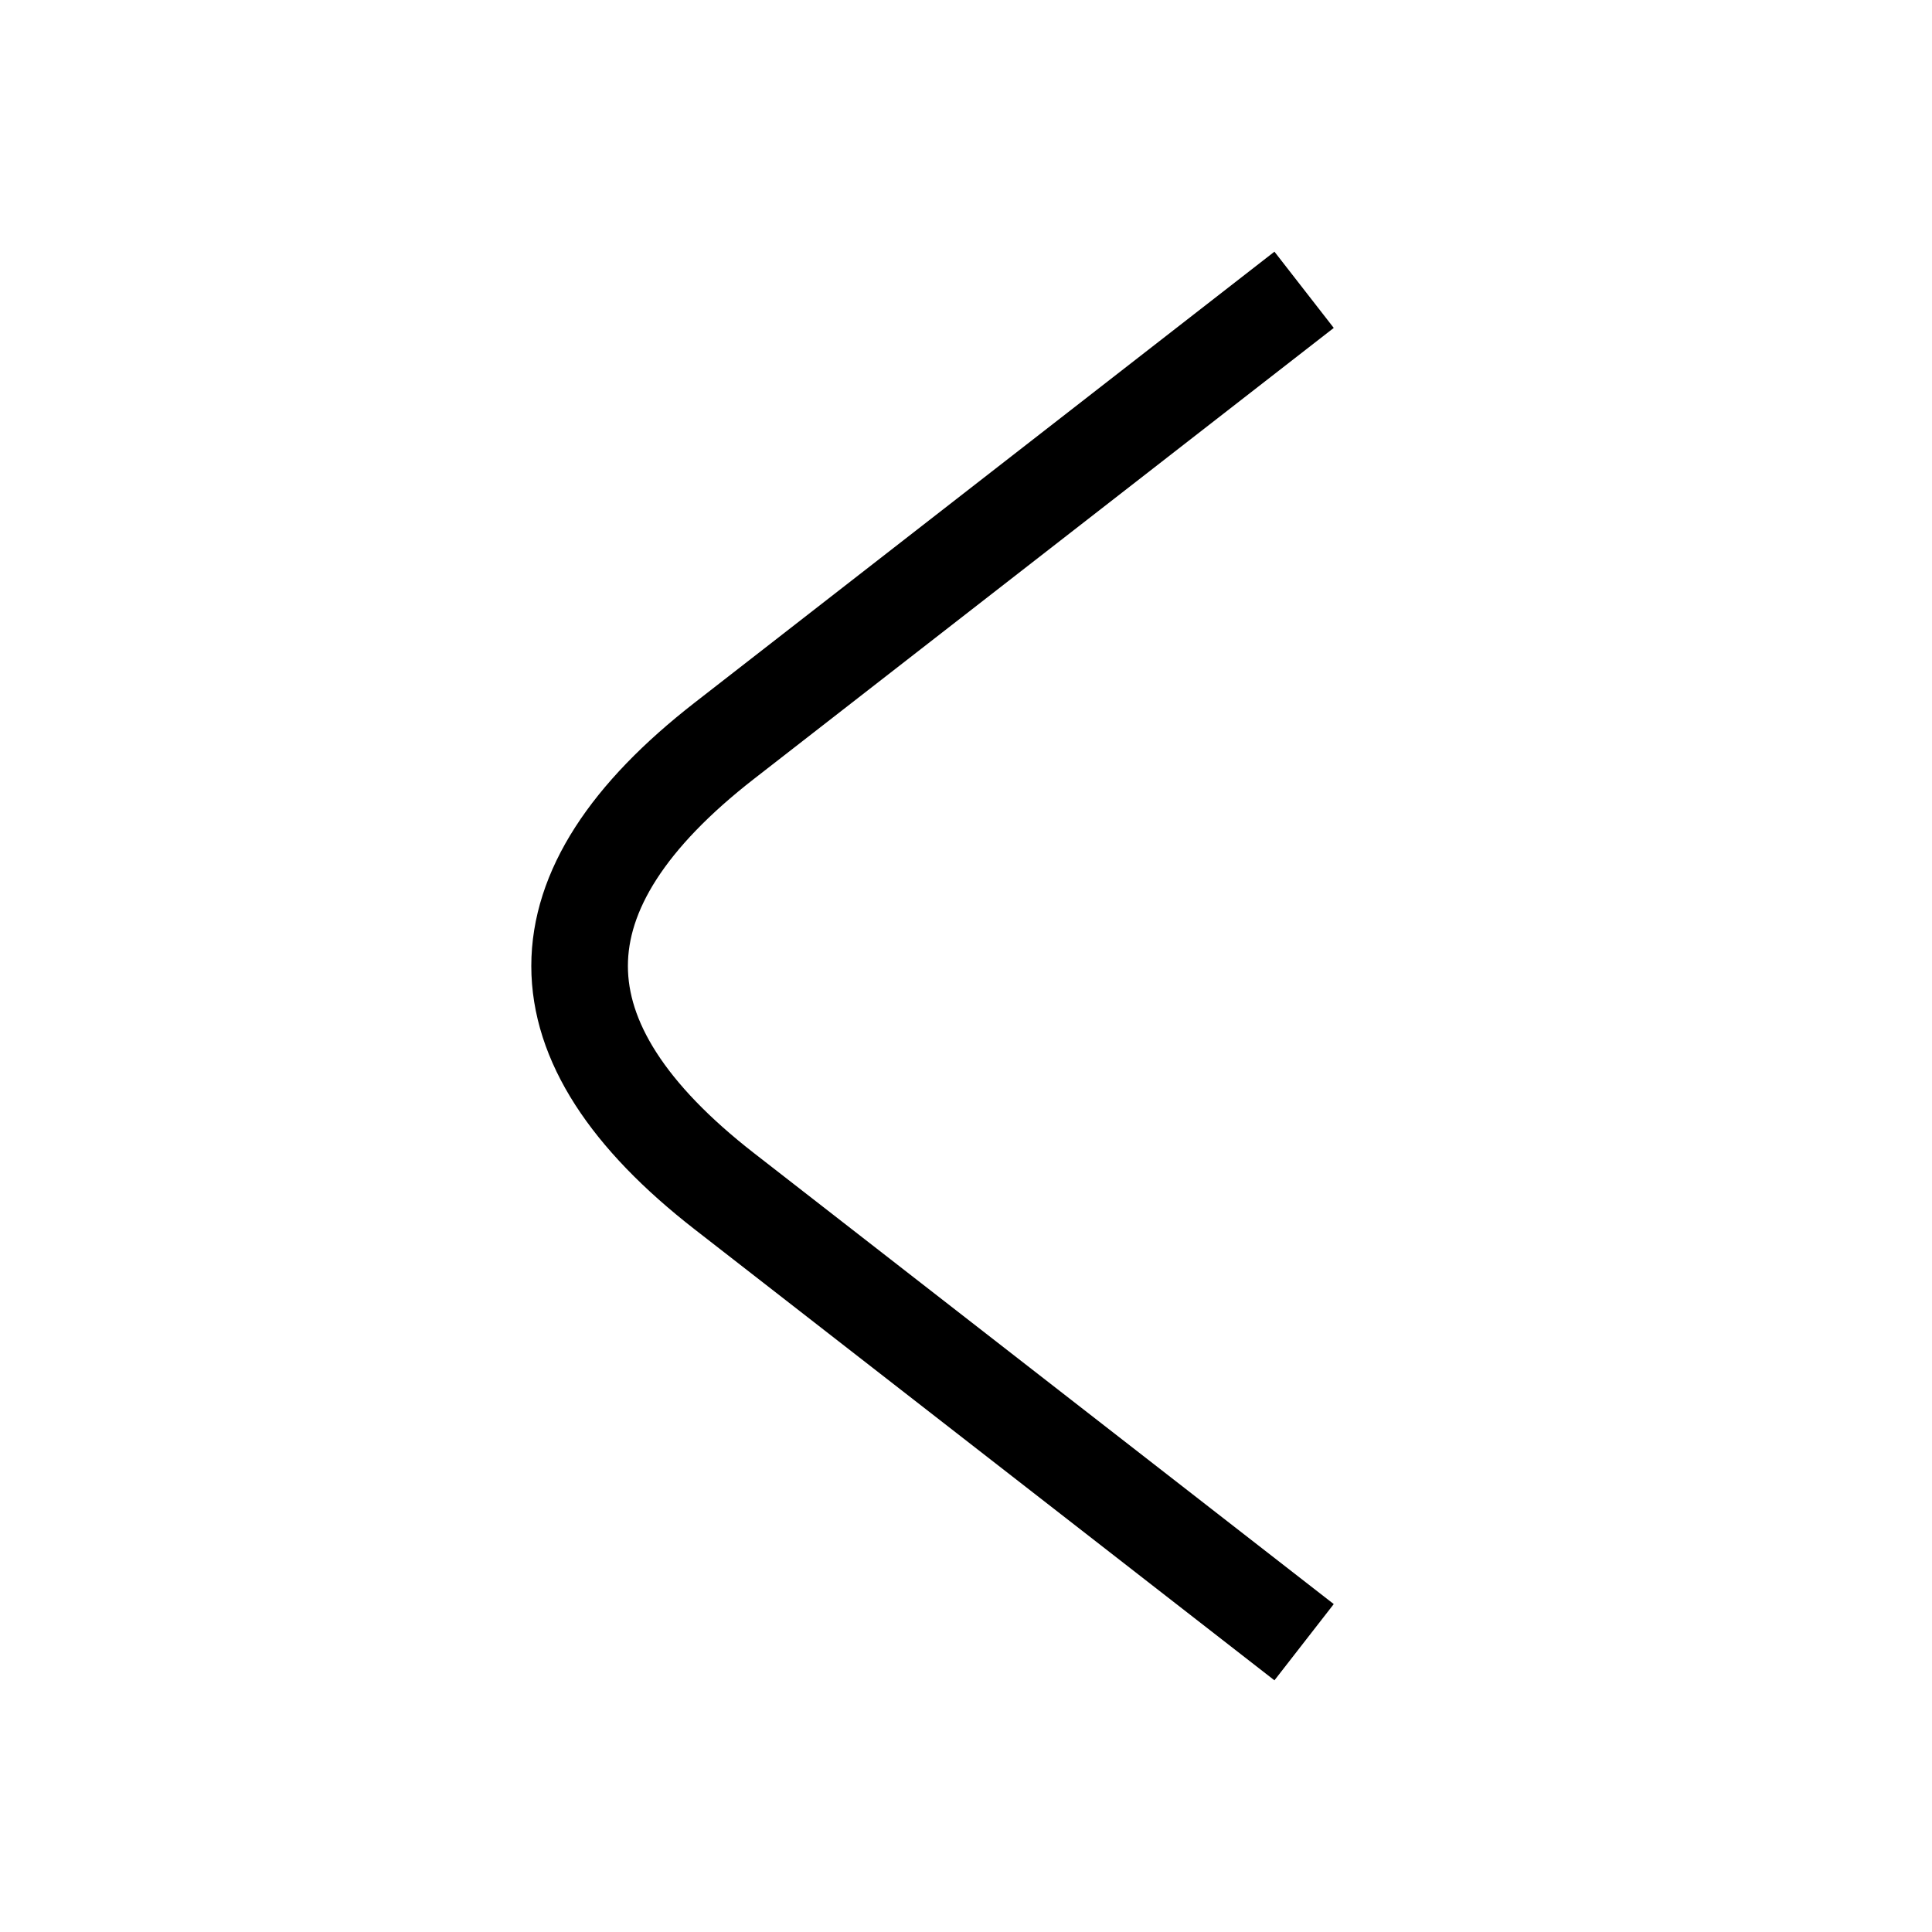
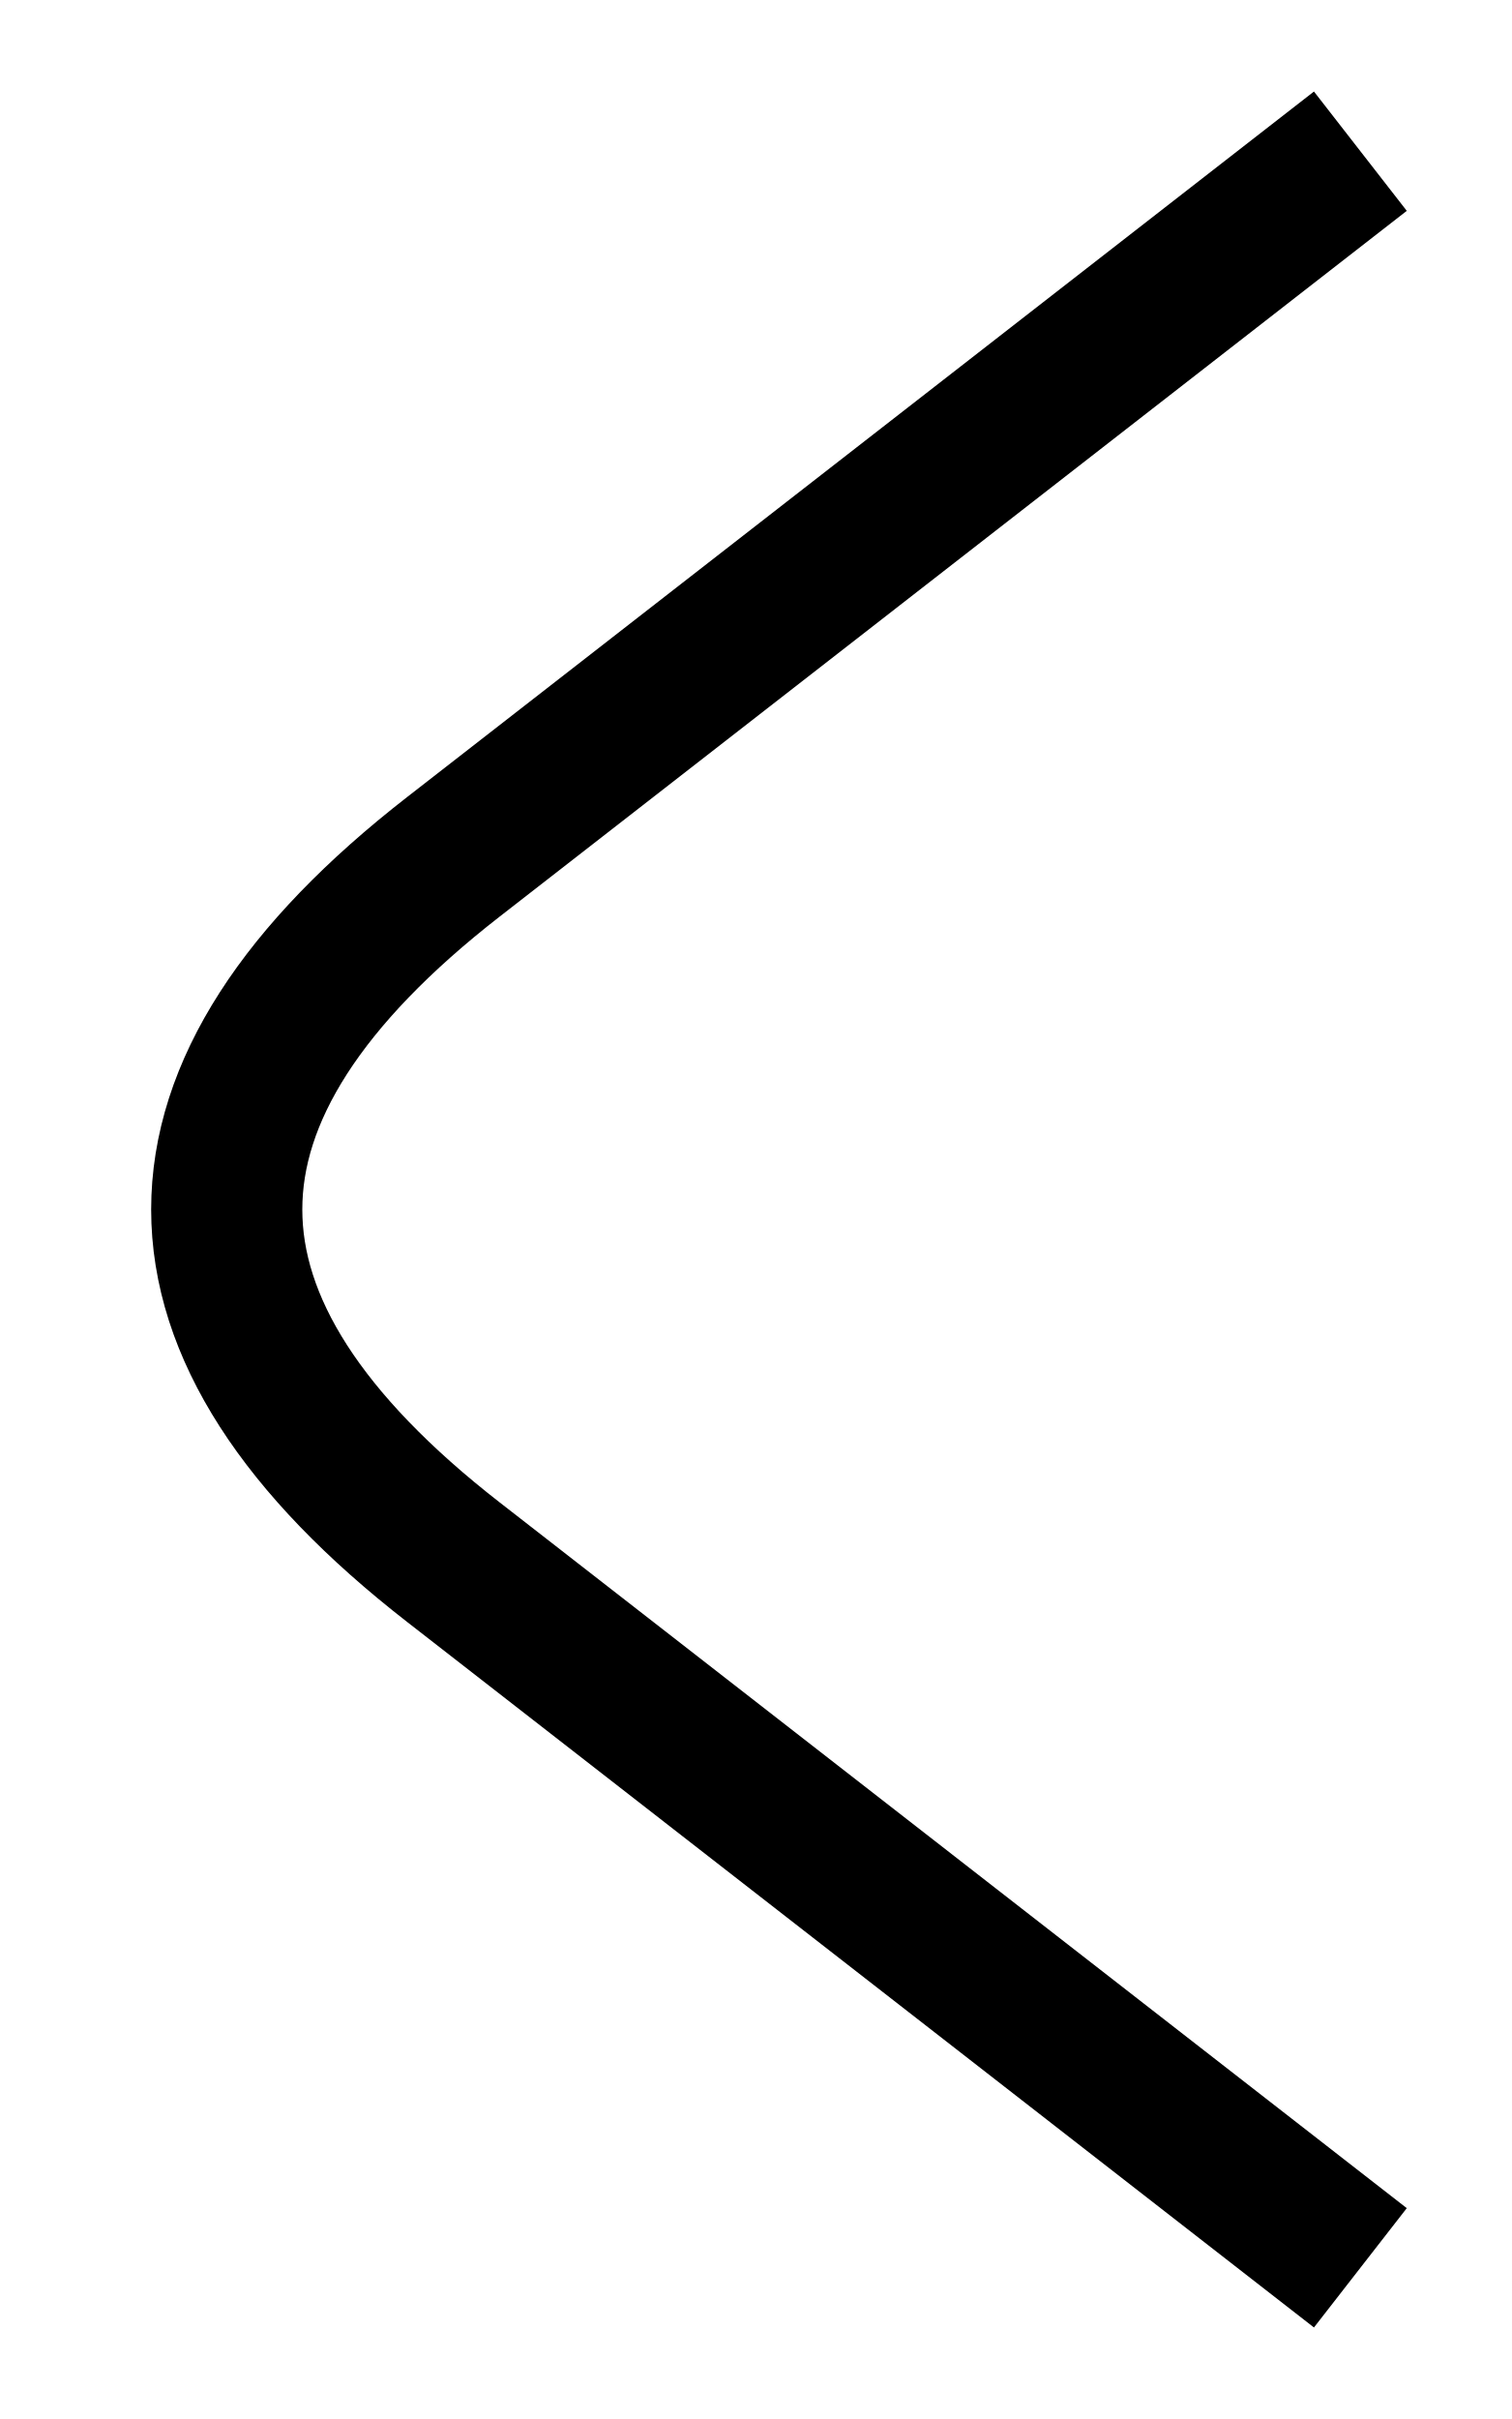
- <svg xmlns="http://www.w3.org/2000/svg" fill="transparent" viewBox="0 0 200 200">
-   <path stroke="black" fill="none" stroke-width="10" d="M 135 30 C  125 37.78,  85 68.89,  75 76.67 C  55 92.22,  55 107.78,  75 123.33 C  85 131.11,  125 162.22,  135 170 " />
+ <svg xmlns="http://www.w3.org/2000/svg" fill="transparent" viewBox="-55 -80 100 160" width="100px" height="160px">
+   <path stroke="black" fill="none" stroke-width="10" d="M 35 -70 C  25 -62.22,  -15 -31.11,  -25 -23.33 C  -45 -7.78,  -45 7.78,  -25 23.33 C  -15 31.11,  25 62.22,  35 70 " />
</svg>
